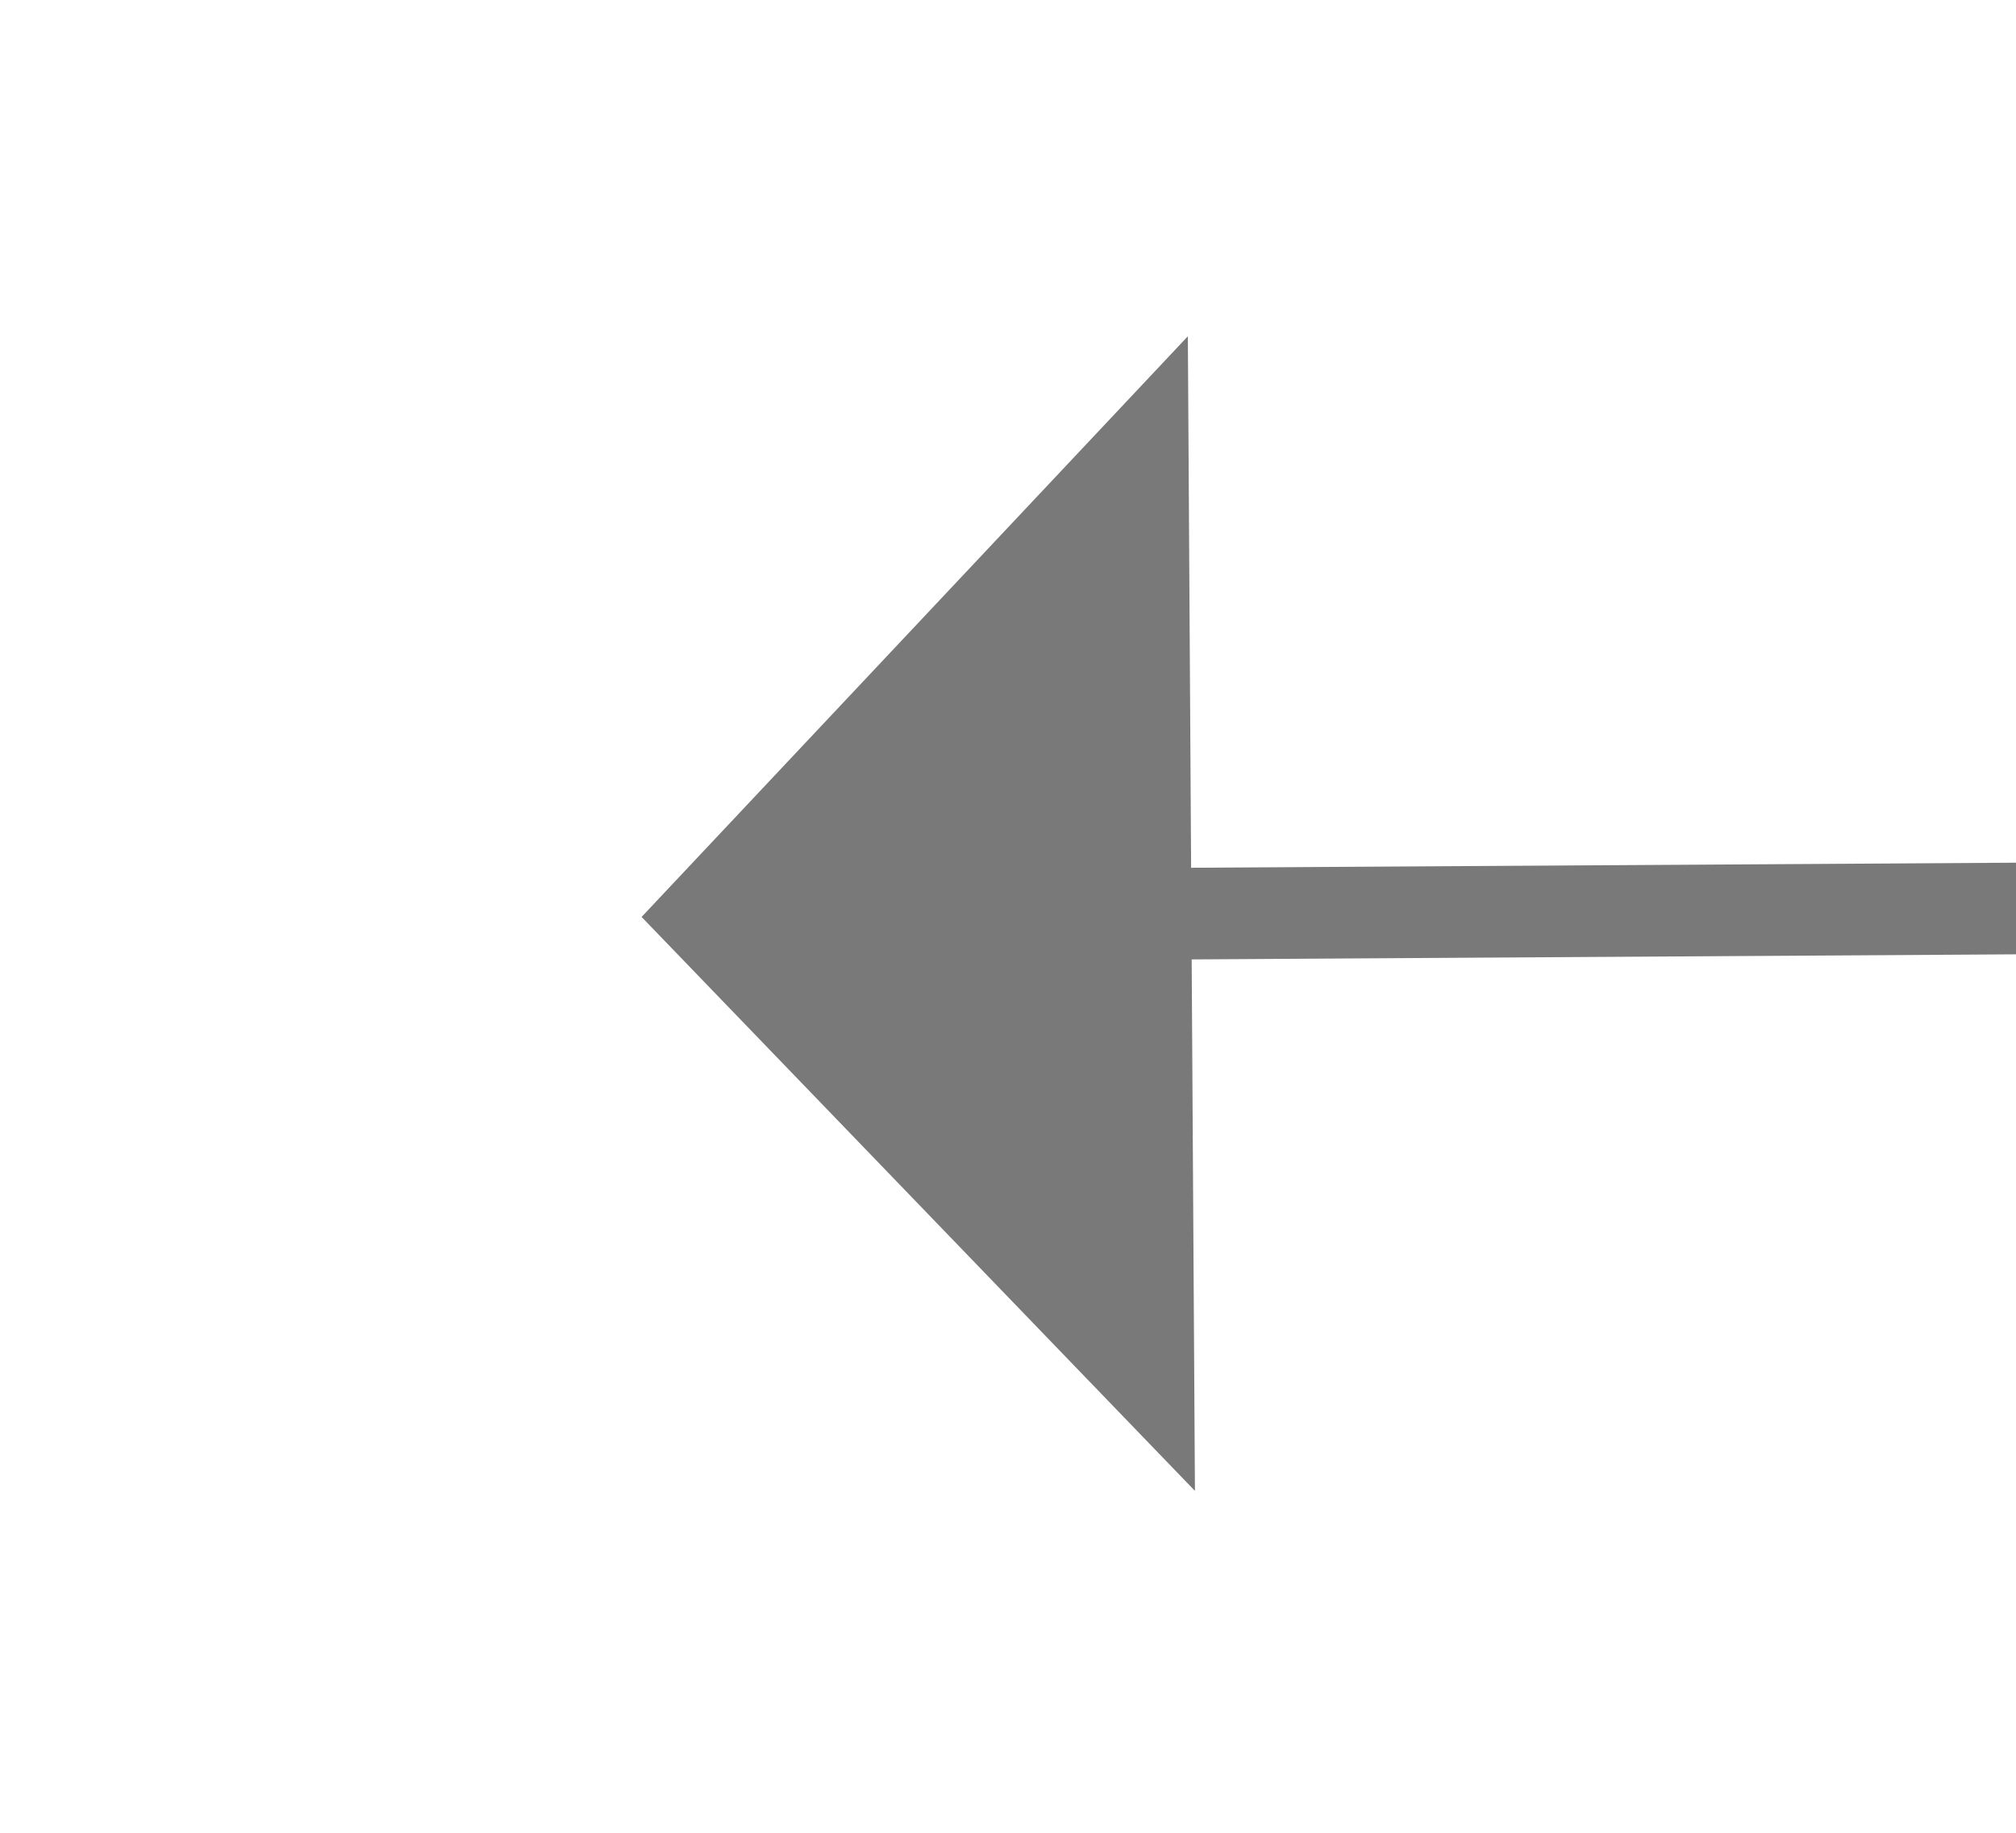
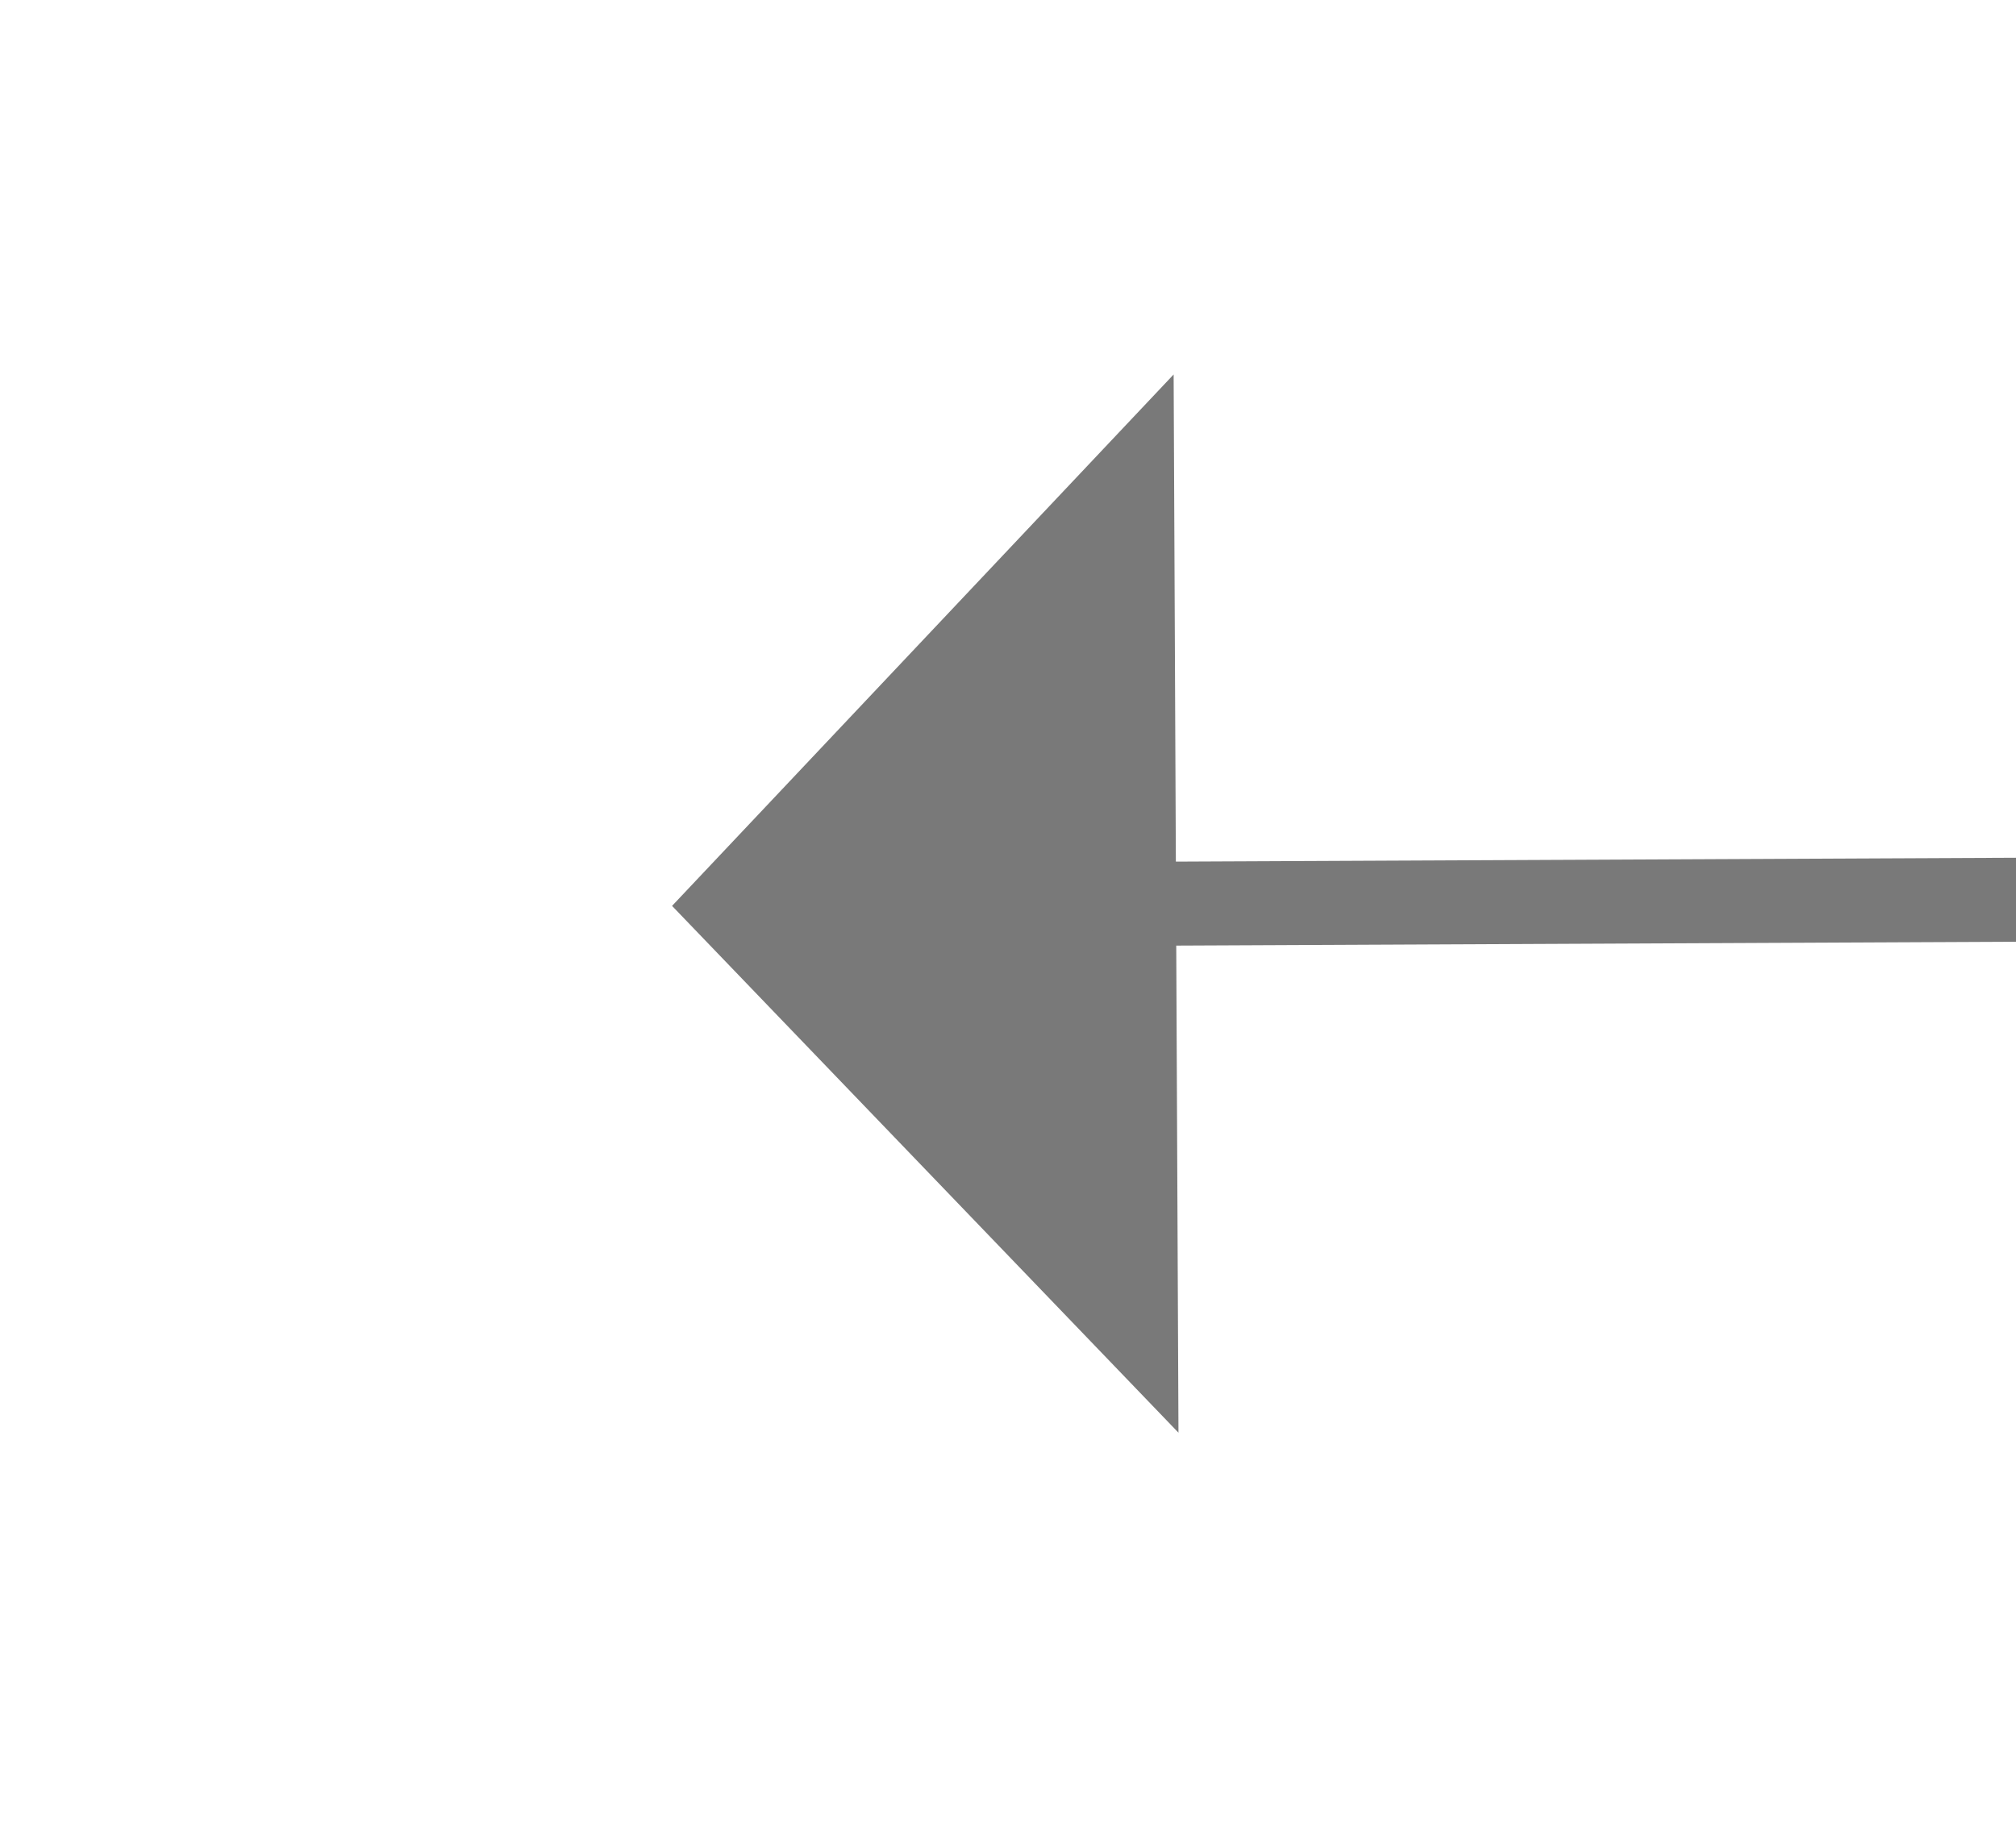
- <svg xmlns="http://www.w3.org/2000/svg" version="1.1" width="22px" height="20px" preserveAspectRatio="xMinYMid meet" viewBox="1574 1665  22 18">
-   <g transform="matrix(-1 0 0 -1 3170 3348 )">
-     <path d="M 1583 1680.8  L 1589 1674.5  L 1583 1668.2  L 1583 1680.8  Z " fill-rule="nonzero" fill="#797979" stroke="none" transform="matrix(0.9999812 -0.006134797 0.006134797 0.9999812 -10.24437 9.273582 )" />
-     <path d="M 1424 1674.5  L 1584 1674.5  " stroke-width="1" stroke="#797979" fill="none" transform="matrix(0.9999812 -0.006134797 0.006134797 0.9999812 -10.24437 9.273582 )" />
+ <svg xmlns="http://www.w3.org/2000/svg" version="1.1" width="24px" height="22px" preserveAspectRatio="xMinYMid meet" viewBox="2438 1259  24 20">
+   <g transform="matrix(-1 0 0 -1 4900 2538 )">
+     <path d="M 2448 1275.8  L 2454 1269.5  L 2448 1263.2  L 2448 1275.8  Z " fill-rule="nonzero" fill="#797979" stroke="none" transform="matrix(0.9999895 -0.004575105 0.004575105 0.9999895 -5.783067 10.95465 )" />
+     <path d="M 2329 1269.5  L 2449 1269.5  " stroke-width="1" stroke="#797979" fill="none" transform="matrix(0.9999895 -0.004575105 0.004575105 0.9999895 -5.783067 10.95465 )" />
  </g>
</svg>
